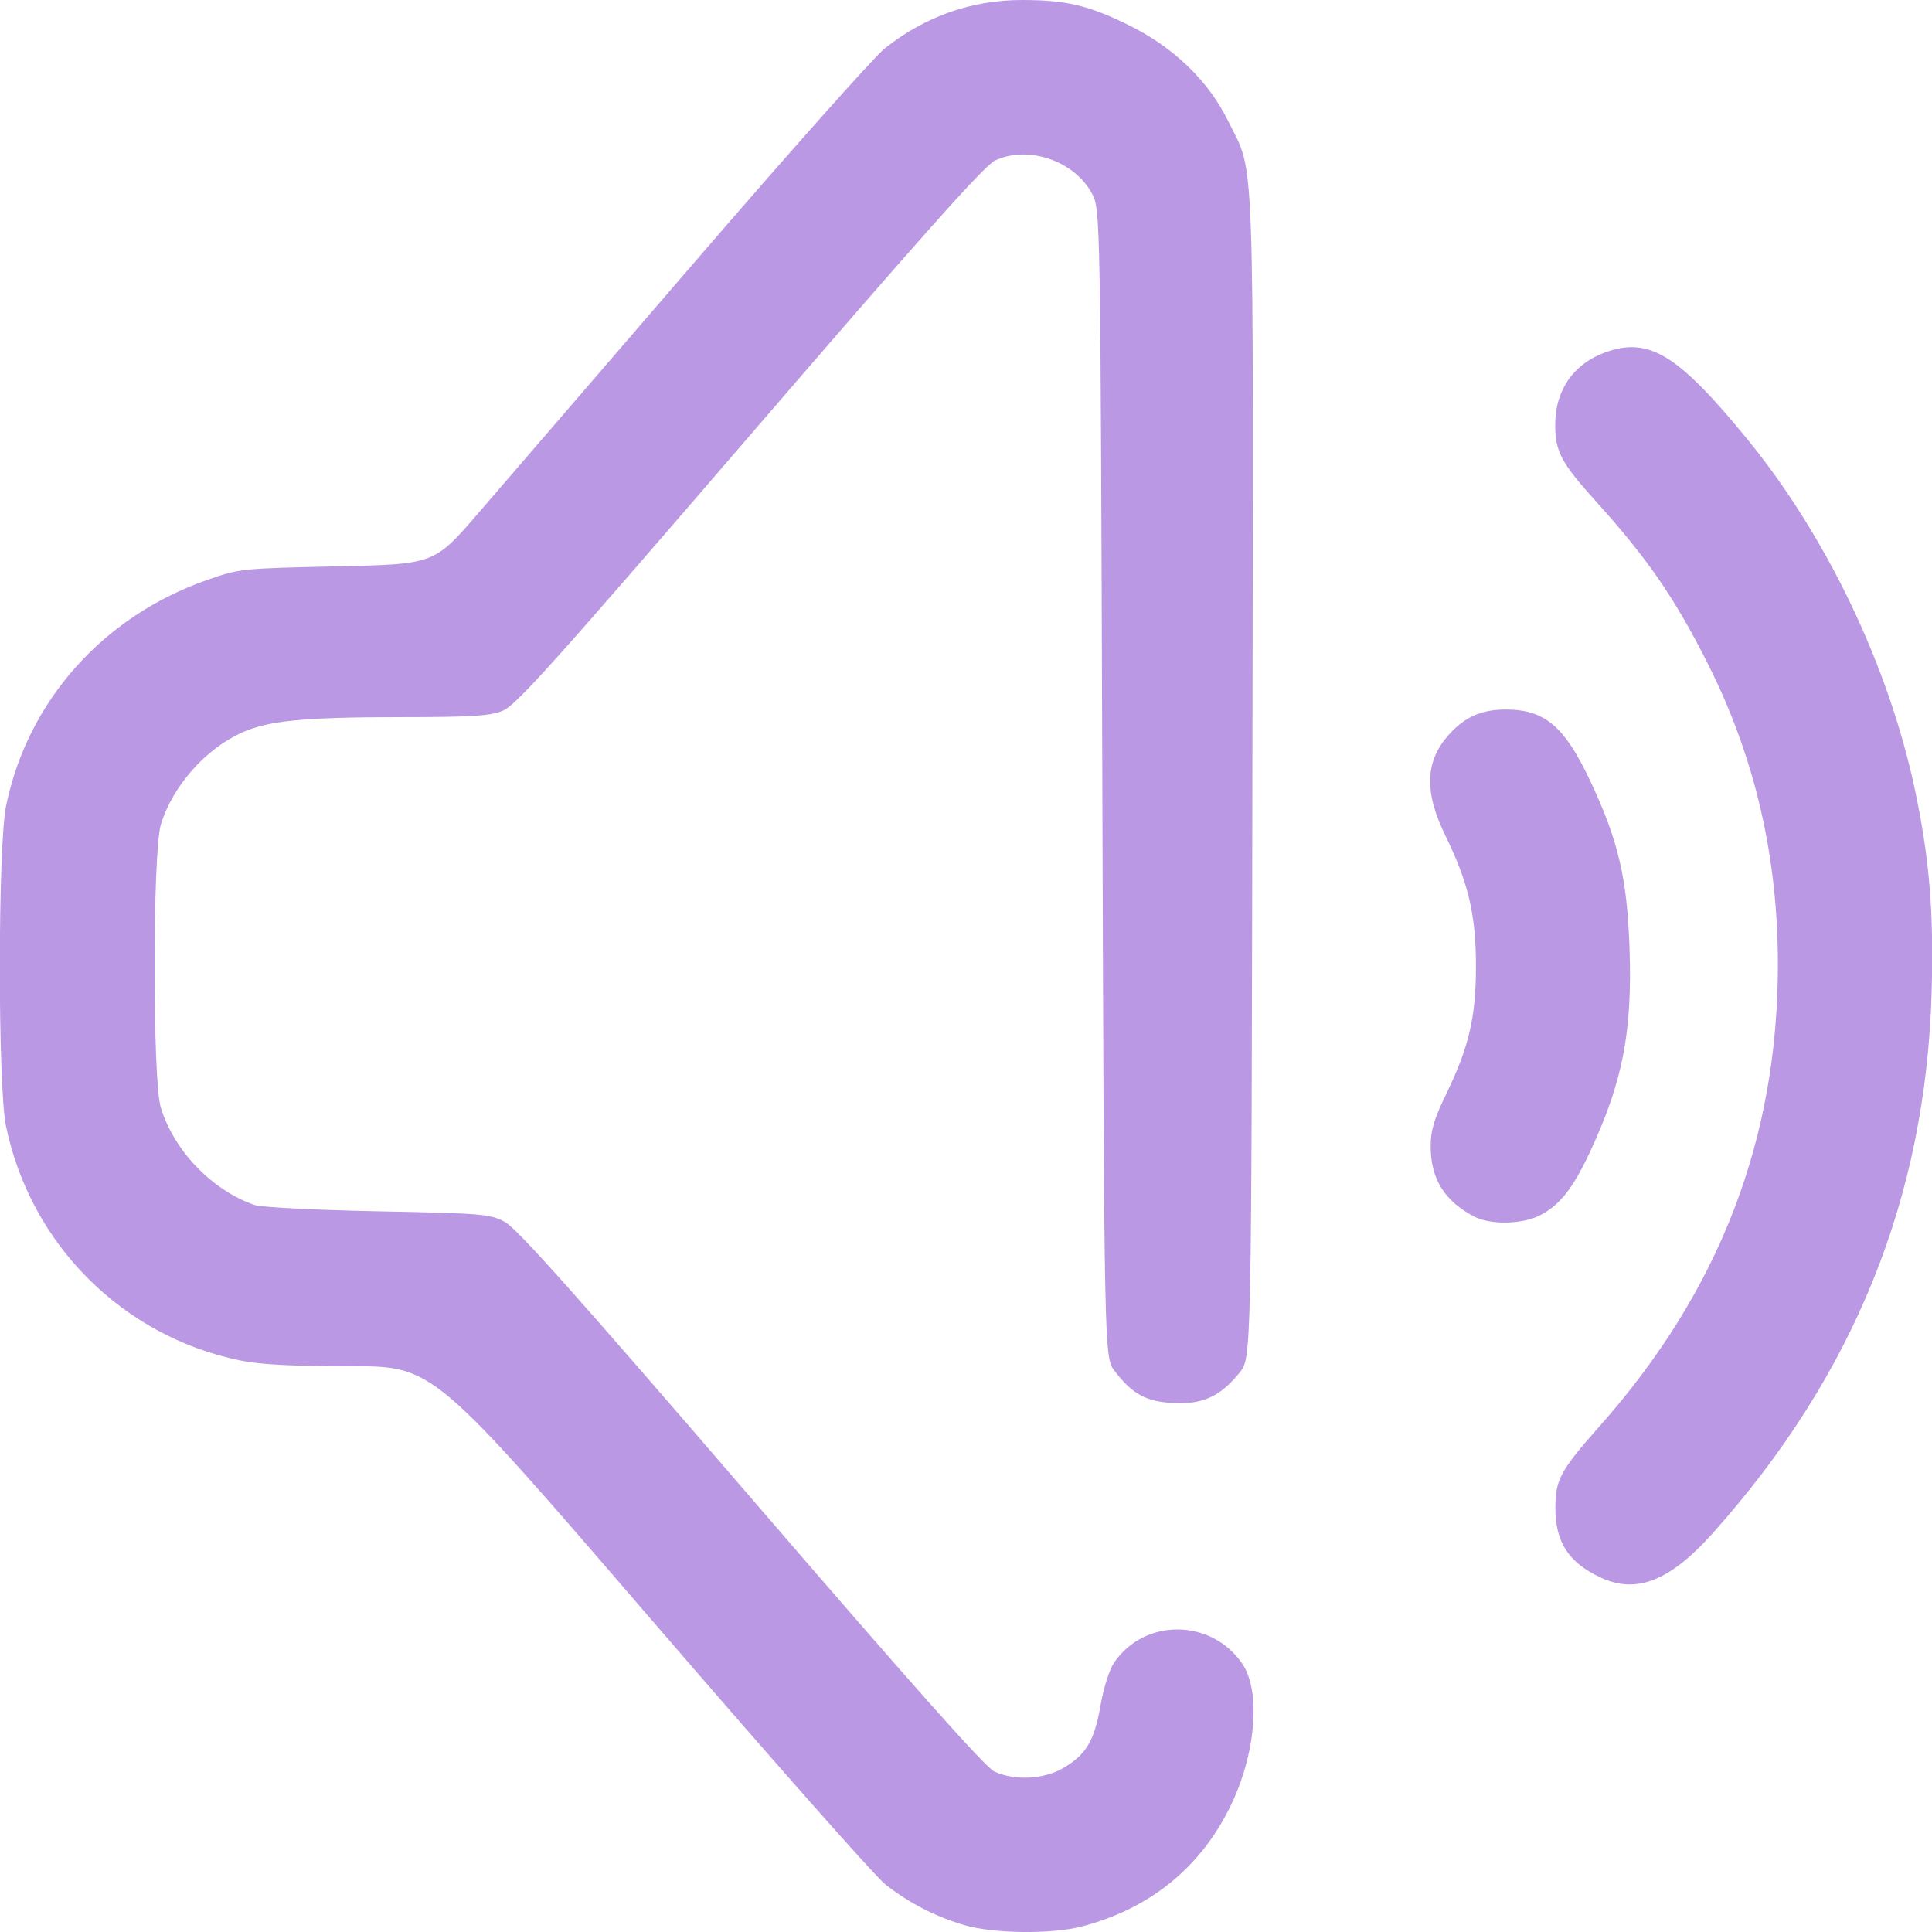
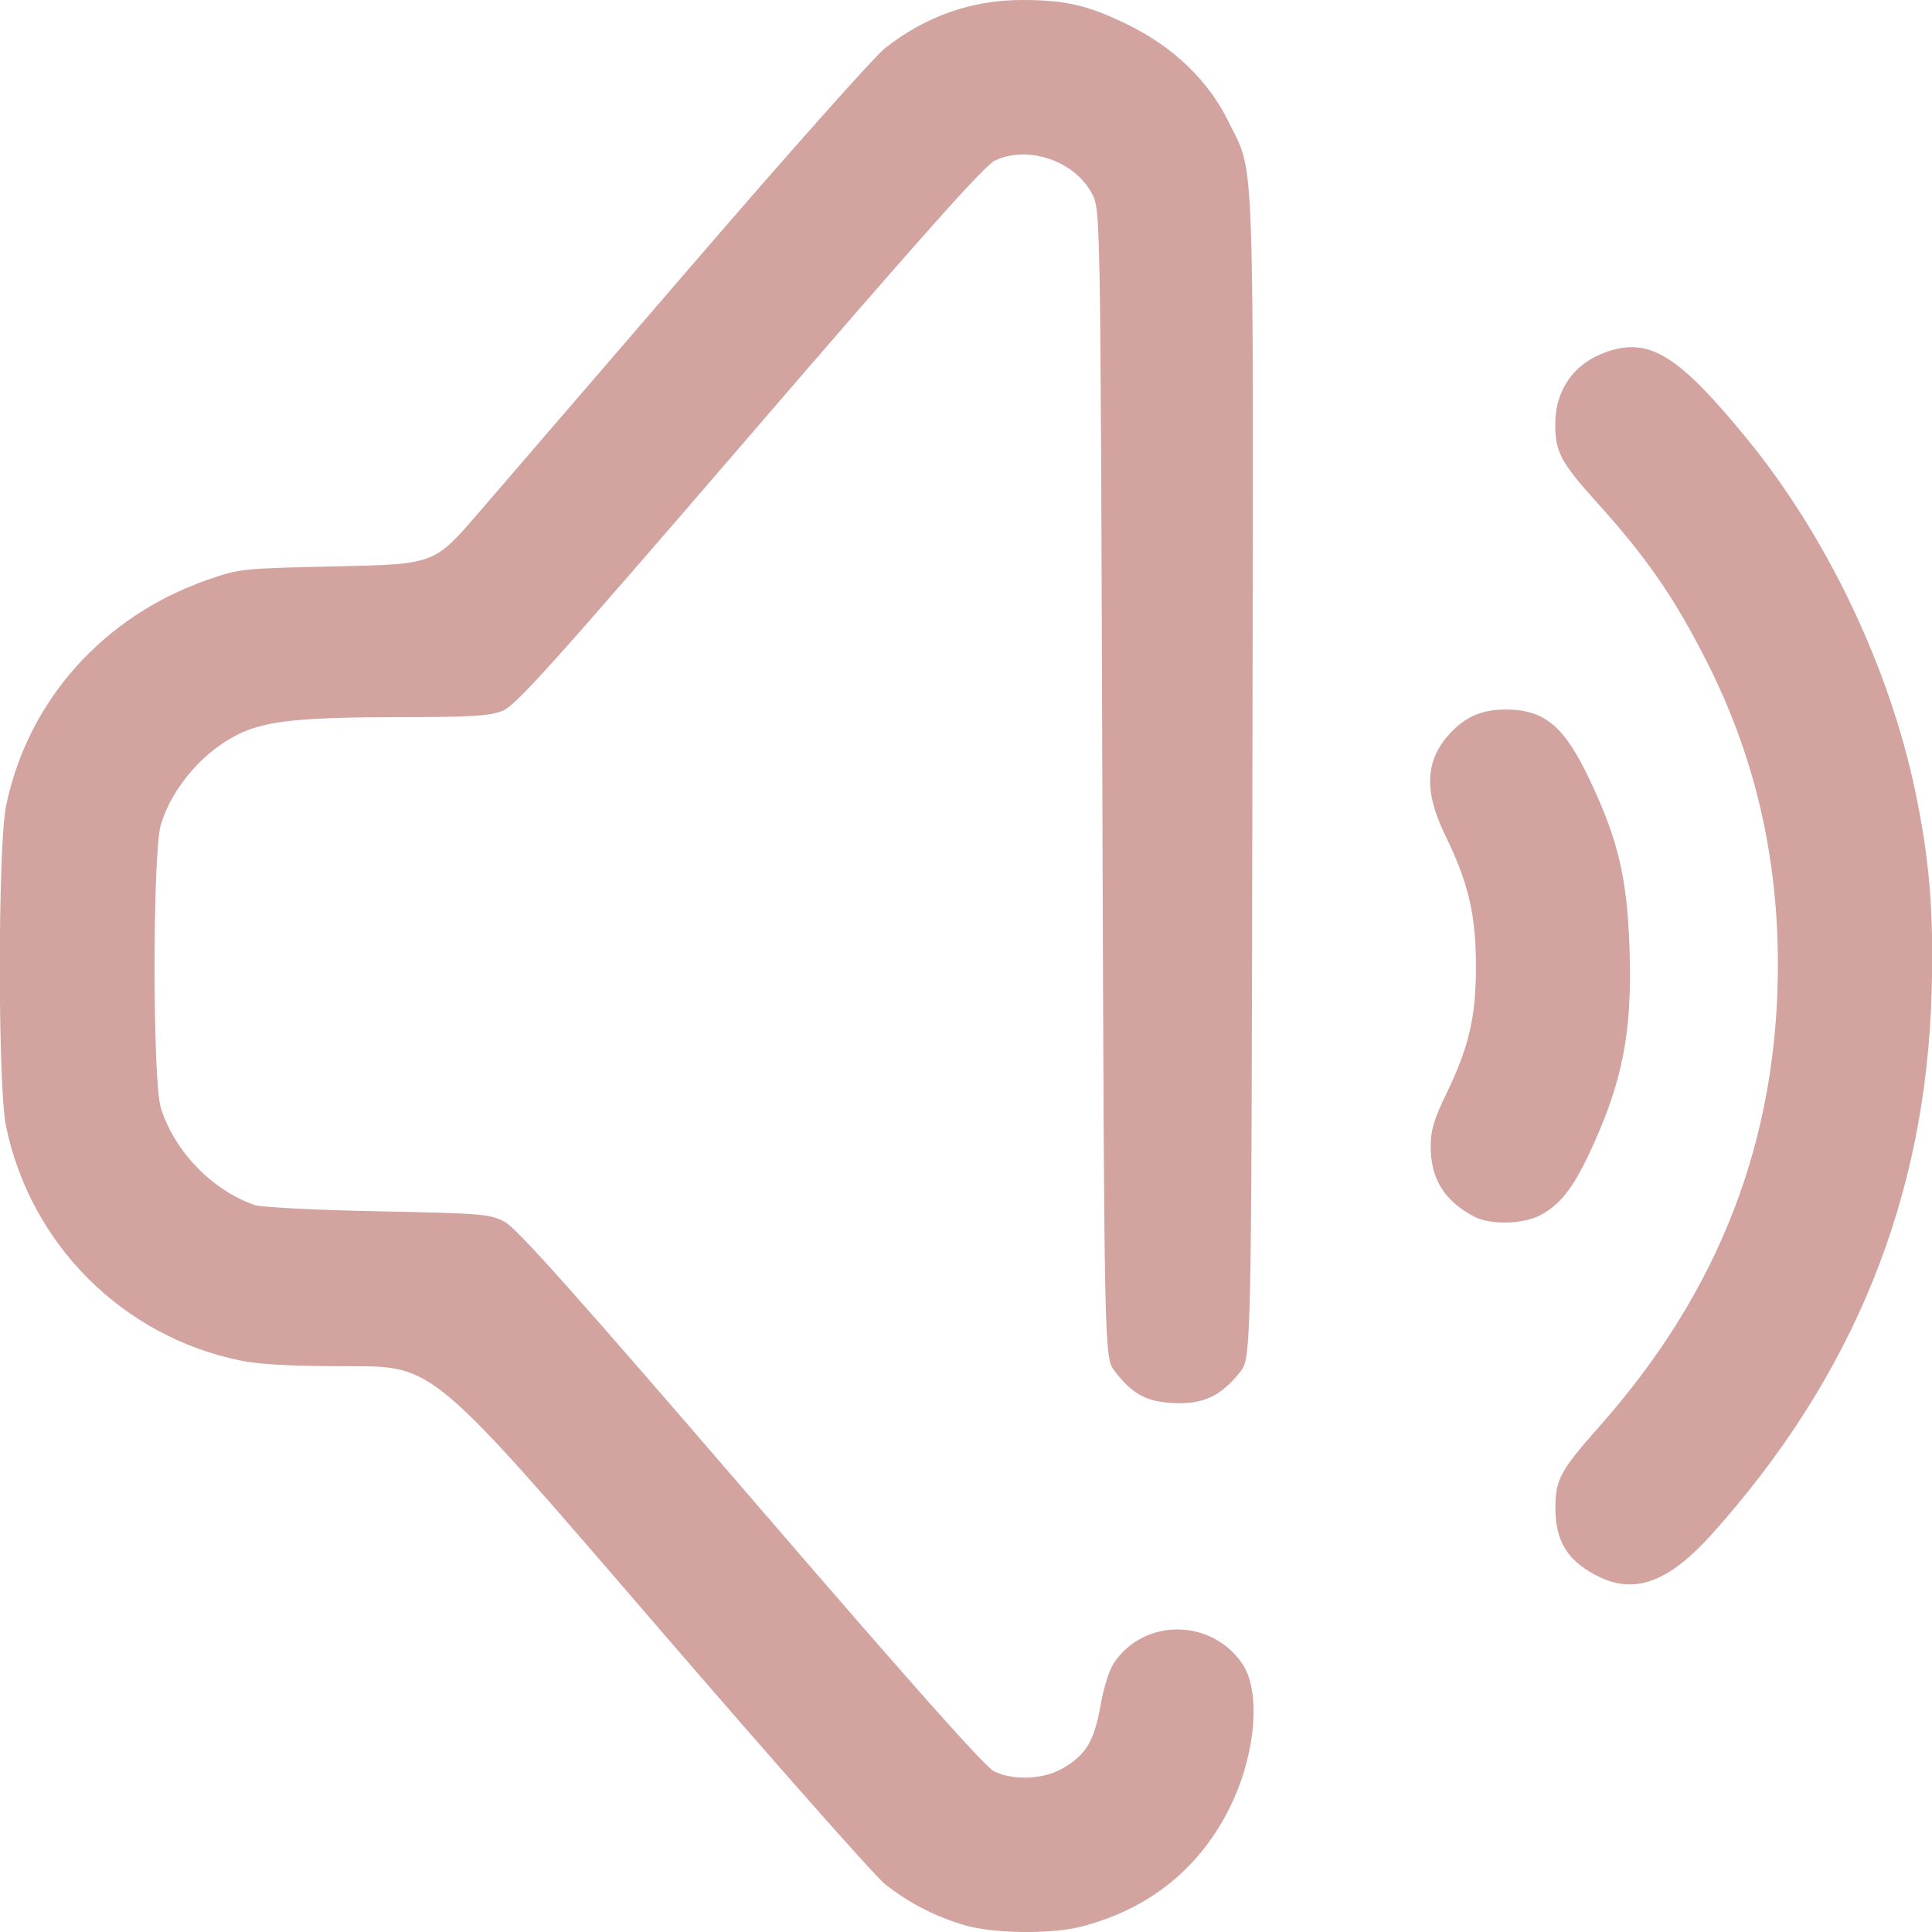
<svg xmlns="http://www.w3.org/2000/svg" xmlns:xlink="http://www.w3.org/1999/xlink" width="512" height="512" viewBox="0 0 135.467 135.467" version="1.1" id="svg1" xml:space="preserve">
  <defs id="defs1">
    <linearGradient id="linearGradient2">
-       <stop style="stop-color:#ba98e3;stop-opacity:1;" offset="0" id="stop2" />
-       <stop style="stop-color:#ba98e3;stop-opacity:1" offset="1" id="stop3" />
+       <stop style="stop-color:#d2a39f;stop-opacity:1;" offset="0" id="stop2" />
+       <stop style="stop-color:#d2a39f;stop-opacity:1" offset="1" id="stop3" />
    </linearGradient>
    <linearGradient xlink:href="#linearGradient2" id="linearGradient3" x1="34.836" y1="202.761" x2="128.478" y2="201.471" gradientUnits="userSpaceOnUse" gradientTransform="translate(-4.413462,-84.89423)" />
  </defs>
  <g id="layer1" transform="matrix(0.9376617,0,0,0.9376617,-28.53473,-44.16897)">
    <path style="fill:url(#linearGradient3);fill-opacity:1" d="m 102.562,191.069 c -2.166,-0.632 -4.182,-1.671 -5.943,-3.064 -0.767,-0.607 -8.685,-9.57 -17.596,-19.919 -16.202,-18.816 -16.202,-18.816 -22.378,-18.816 -4.46,0 -6.76,-0.121 -8.278,-0.434 -8.794,-1.816 -15.665,-8.703 -17.488,-17.526 -0.619,-2.996 -0.611,-20.951 0.01,-23.959 1.618,-7.832 7.249,-14.154 15.032,-16.877 2.425,-0.848 2.542,-0.861 9.719,-1.017 7.264,-0.159 7.264,-0.159 10.55,-3.969 1.807,-2.095 9.07,-10.524 16.14,-18.731 7.07,-8.207 13.492,-15.425 14.271,-16.04 3.03,-2.395 6.488,-3.611 10.267,-3.611 3.271,0 4.962,0.398 7.95,1.869 3.393,1.67 5.988,4.179 7.479,7.229 1.988,4.066 1.868,0.77 1.787,48.96 -0.073,43.489 -0.073,43.489 -0.947,44.574 -1.43,1.776 -2.754,2.392 -4.918,2.289 -2.065,-0.098 -3.115,-0.666 -4.439,-2.402 -0.775,-1.017 -0.775,-1.017 -0.917,-43.936 -0.141,-42.92 -0.141,-42.92 -0.782,-44.119 -1.307,-2.447 -4.786,-3.626 -7.251,-2.456 -0.786,0.373 -5.425,5.577 -18.356,20.592 -14.764,17.144 -17.474,20.161 -18.464,20.557 -0.96,0.384 -2.298,0.466 -7.717,0.47 -7.12,0.006 -9.751,0.26 -11.724,1.133 -2.755,1.219 -5.237,4.024 -6.11,6.905 -0.62,2.046 -0.626,19.103 -0.007,21.143 0.982,3.238 3.839,6.207 7.028,7.304 0.486,0.167 4.546,0.373 9.196,0.467 7.871,0.158 8.39,0.201 9.502,0.791 0.894,0.474 5.312,5.425 18.405,20.63 12.053,13.997 17.519,20.145 18.198,20.467 1.485,0.705 3.704,0.599 5.146,-0.246 1.725,-1.011 2.333,-2.03 2.801,-4.69 0.236,-1.343 0.665,-2.691 1.022,-3.212 2.282,-3.33 7.264,-3.286 9.574,0.085 1.409,2.057 1.026,6.729 -0.872,10.64 -2.24,4.615 -6.045,7.698 -11.13,9.018 -2.261,0.587 -6.578,0.539 -8.76,-0.097 z m 47.56,-26 c -2.417,-1.128 -3.399,-2.661 -3.38,-5.275 0.015,-2.064 0.387,-2.744 3.316,-6.049 8.955,-10.105 13.323,-21.427 13.323,-34.533 0,-8.054 -1.723,-15.47 -5.204,-22.402 -2.485,-4.947 -4.527,-7.918 -8.363,-12.169 -2.648,-2.934 -3.084,-3.751 -3.084,-5.783 0,-2.636 1.433,-4.634 3.923,-5.467 3.158,-1.058 5.336,0.31 10.438,6.553 5.953,7.285 10.6,17.018 12.552,26.287 1.075,5.104 1.402,9.094 1.235,15.053 -0.432,15.378 -5.814,28.68 -16.382,40.487 -3.19,3.563 -5.694,4.55 -8.373,3.299 z m -9.46,-26.992 c -2.226,-1.171 -3.246,-2.822 -3.246,-5.253 0,-1.182 0.245,-2.013 1.14,-3.863 1.732,-3.582 2.246,-5.781 2.246,-9.607 0,-3.825 -0.563,-6.235 -2.278,-9.744 -1.646,-3.369 -1.529,-5.689 0.39,-7.716 1.156,-1.222 2.366,-1.73 4.118,-1.73 2.902,0 4.381,1.243 6.292,5.287 2.11,4.466 2.777,7.281 2.96,12.493 0.223,6.335 -0.505,10.076 -2.992,15.381 -1.253,2.673 -2.244,3.917 -3.717,4.669 -1.321,0.674 -3.716,0.715 -4.915,0.084 z" id="path1" />
  </g>
</svg>
